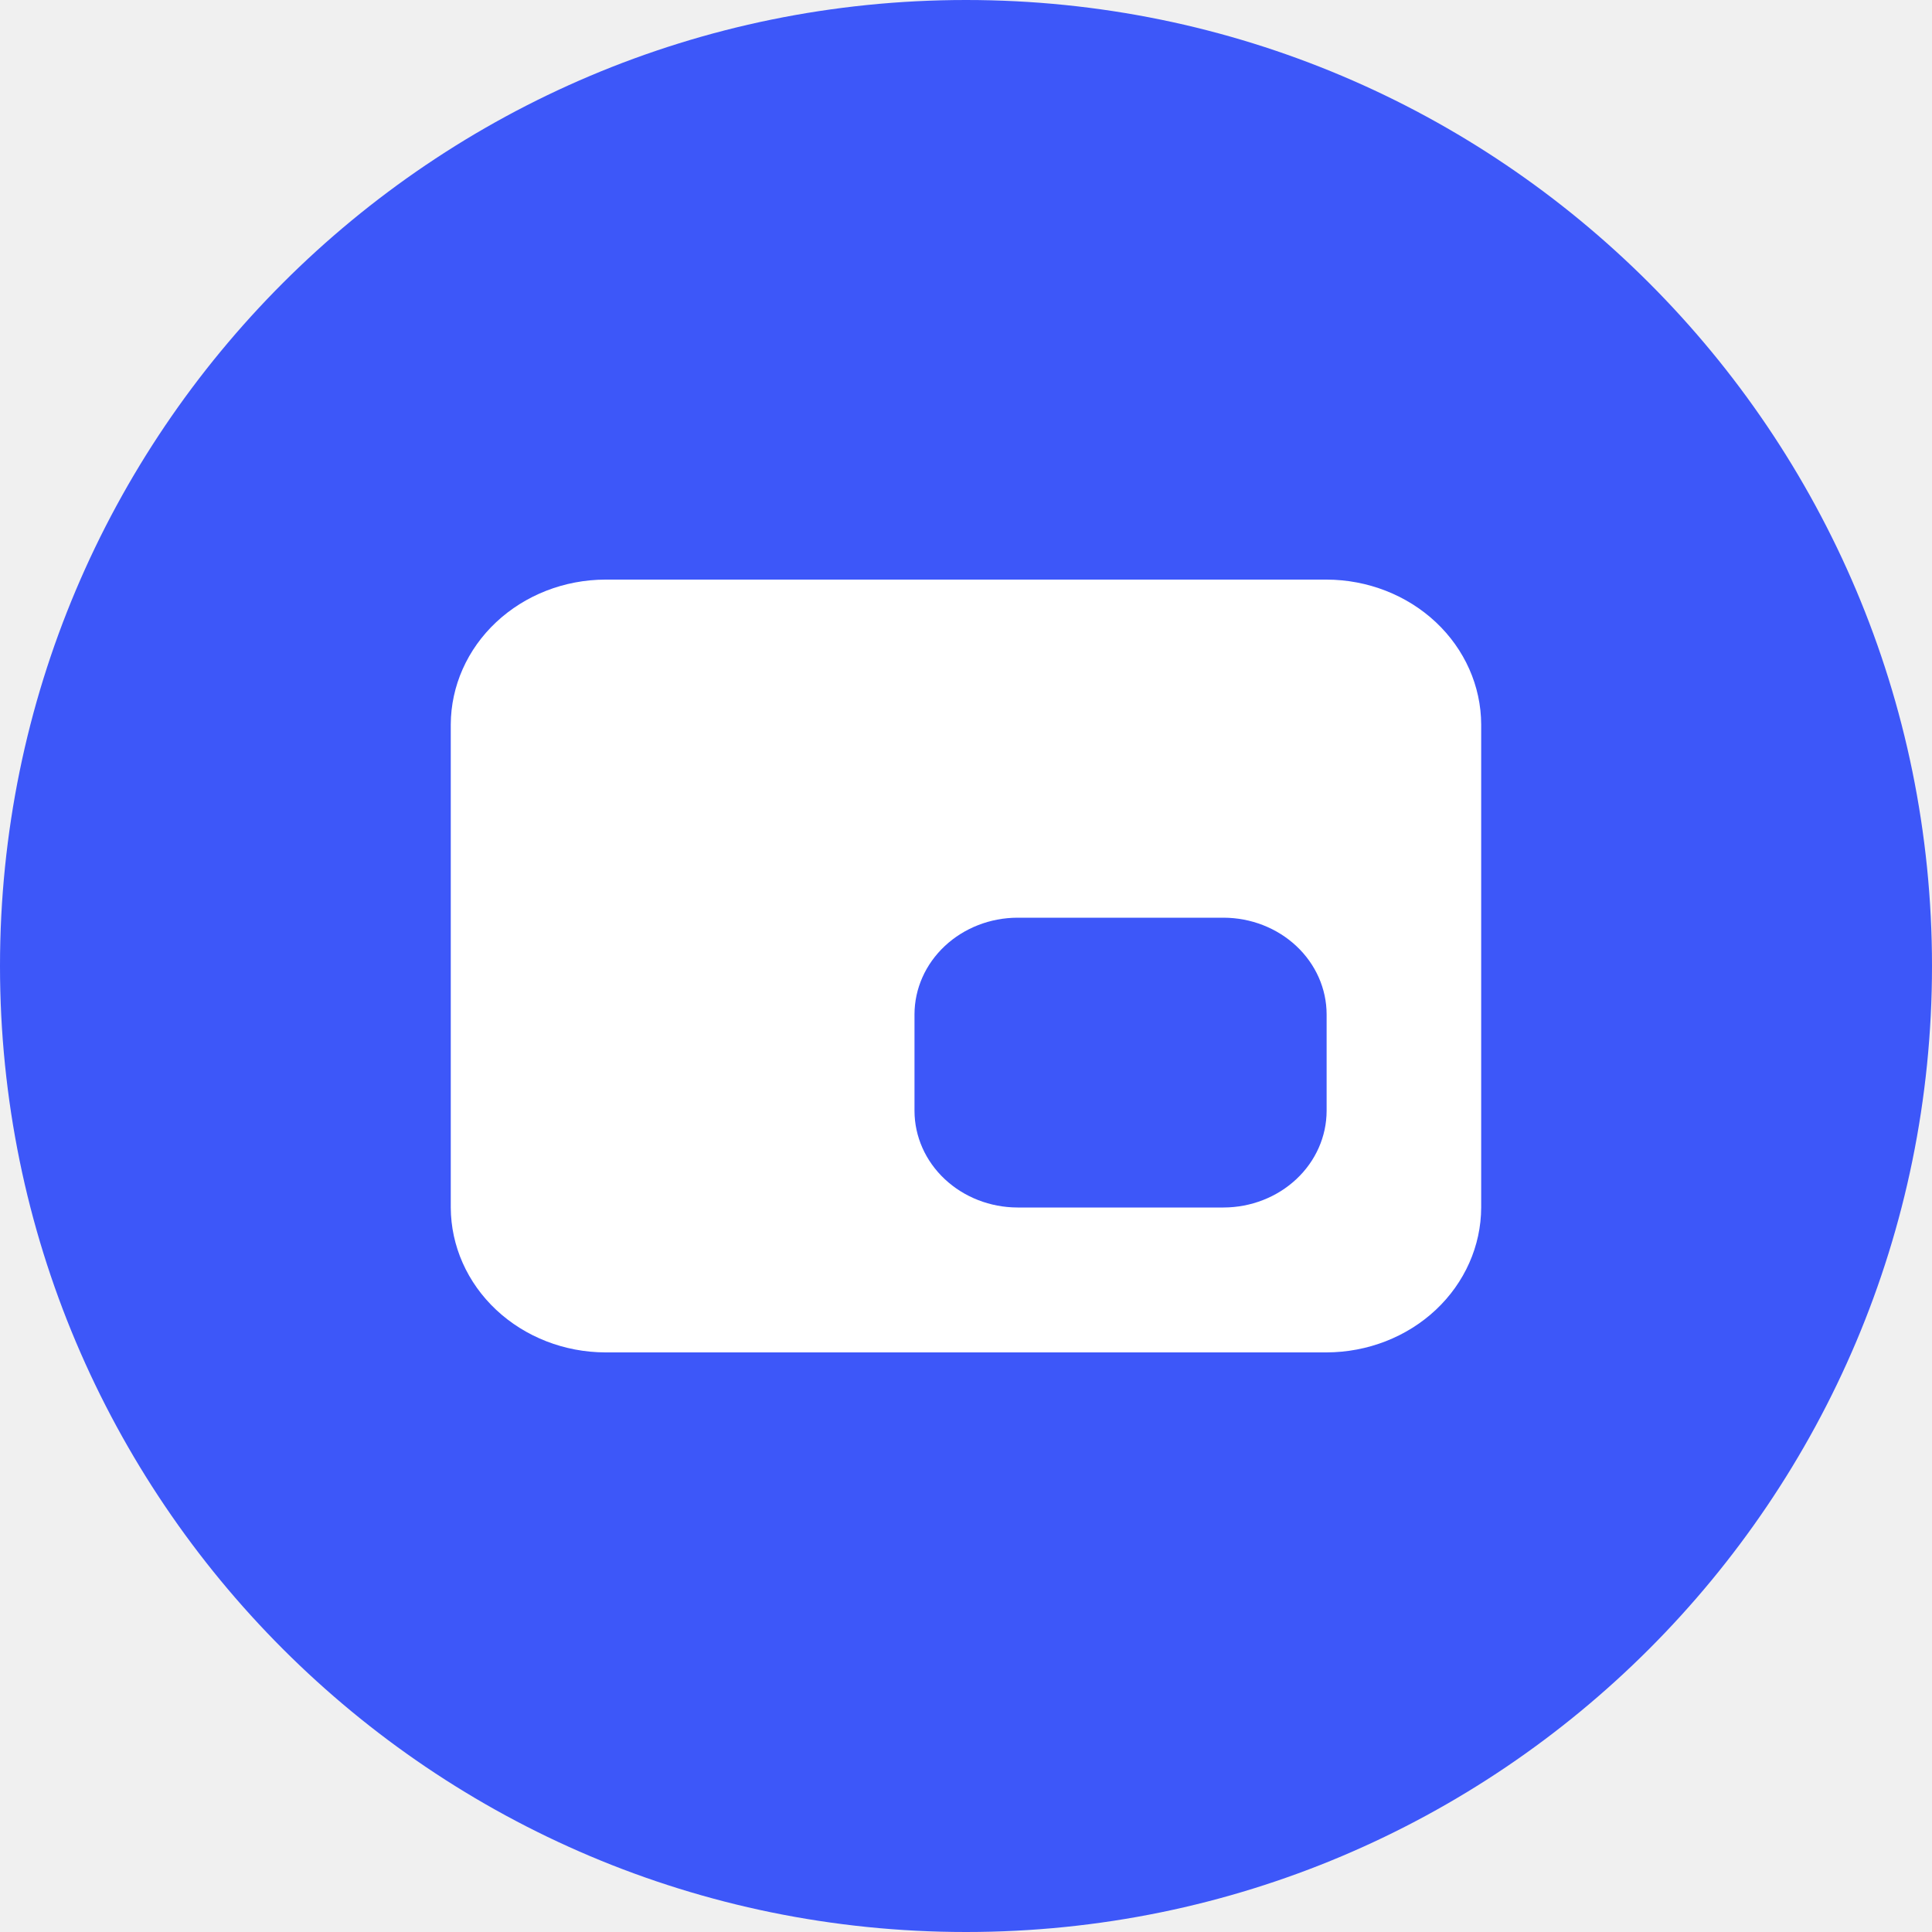
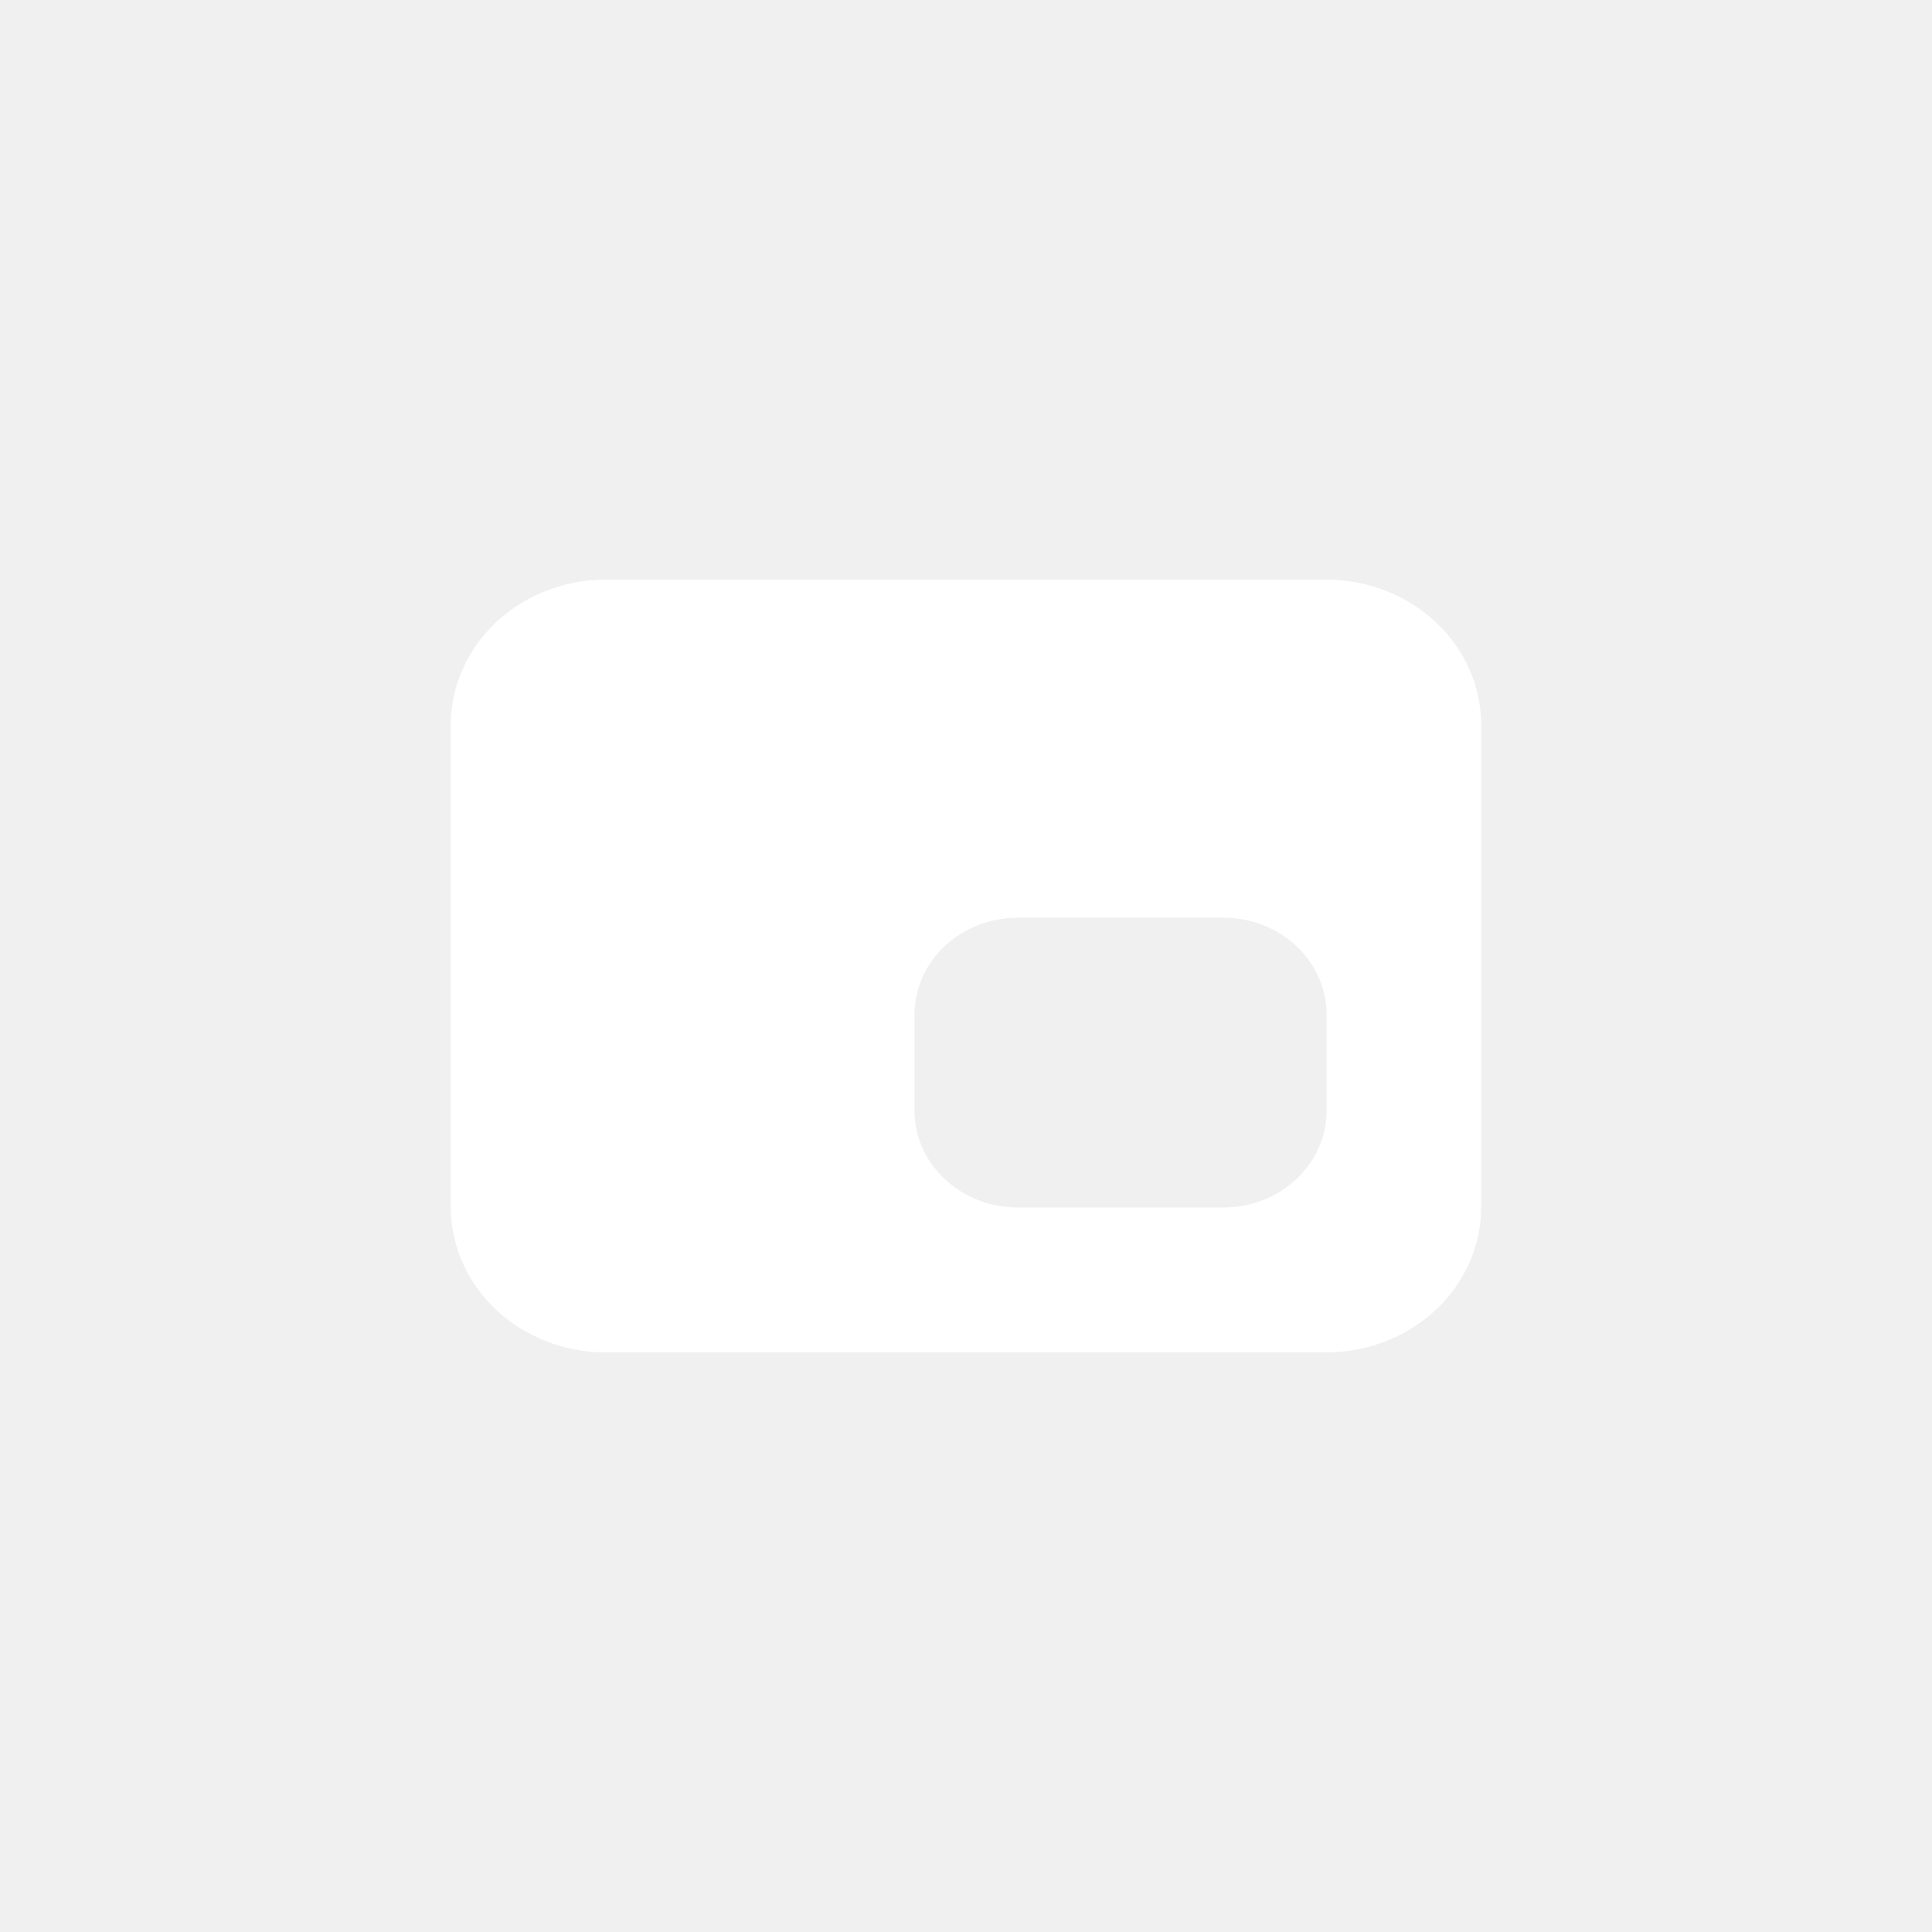
<svg xmlns="http://www.w3.org/2000/svg" width="35" height="35" viewBox="0 0 35 35" fill="none">
-   <circle cx="17.5" cy="17.5" r="17.5" fill="#3D57F9" />
  <path d="M24.033 10.5H10.966C10.225 10.502 9.514 10.779 8.989 11.271C8.464 11.763 8.169 12.429 8.166 13.125V21.875C8.169 22.571 8.464 23.237 8.989 23.729C9.514 24.221 10.225 24.498 10.966 24.5H24.033C24.775 24.498 25.486 24.221 26.011 23.729C26.535 23.237 26.831 22.571 26.833 21.875V13.125C26.831 12.429 26.535 11.763 26.011 11.271C25.486 10.779 24.775 10.502 24.033 10.5ZM22.166 21.875H18.433C17.939 21.874 17.465 21.689 17.115 21.361C16.765 21.033 16.568 20.589 16.567 20.125V18.375C16.568 17.911 16.765 17.467 17.115 17.139C17.465 16.811 17.939 16.626 18.433 16.625H22.166C22.661 16.626 23.135 16.811 23.485 17.139C23.835 17.467 24.032 17.911 24.033 18.375V20.125C24.032 20.589 23.835 21.033 23.485 21.361C23.135 21.689 22.661 21.874 22.166 21.875Z" fill="white" />
</svg>
